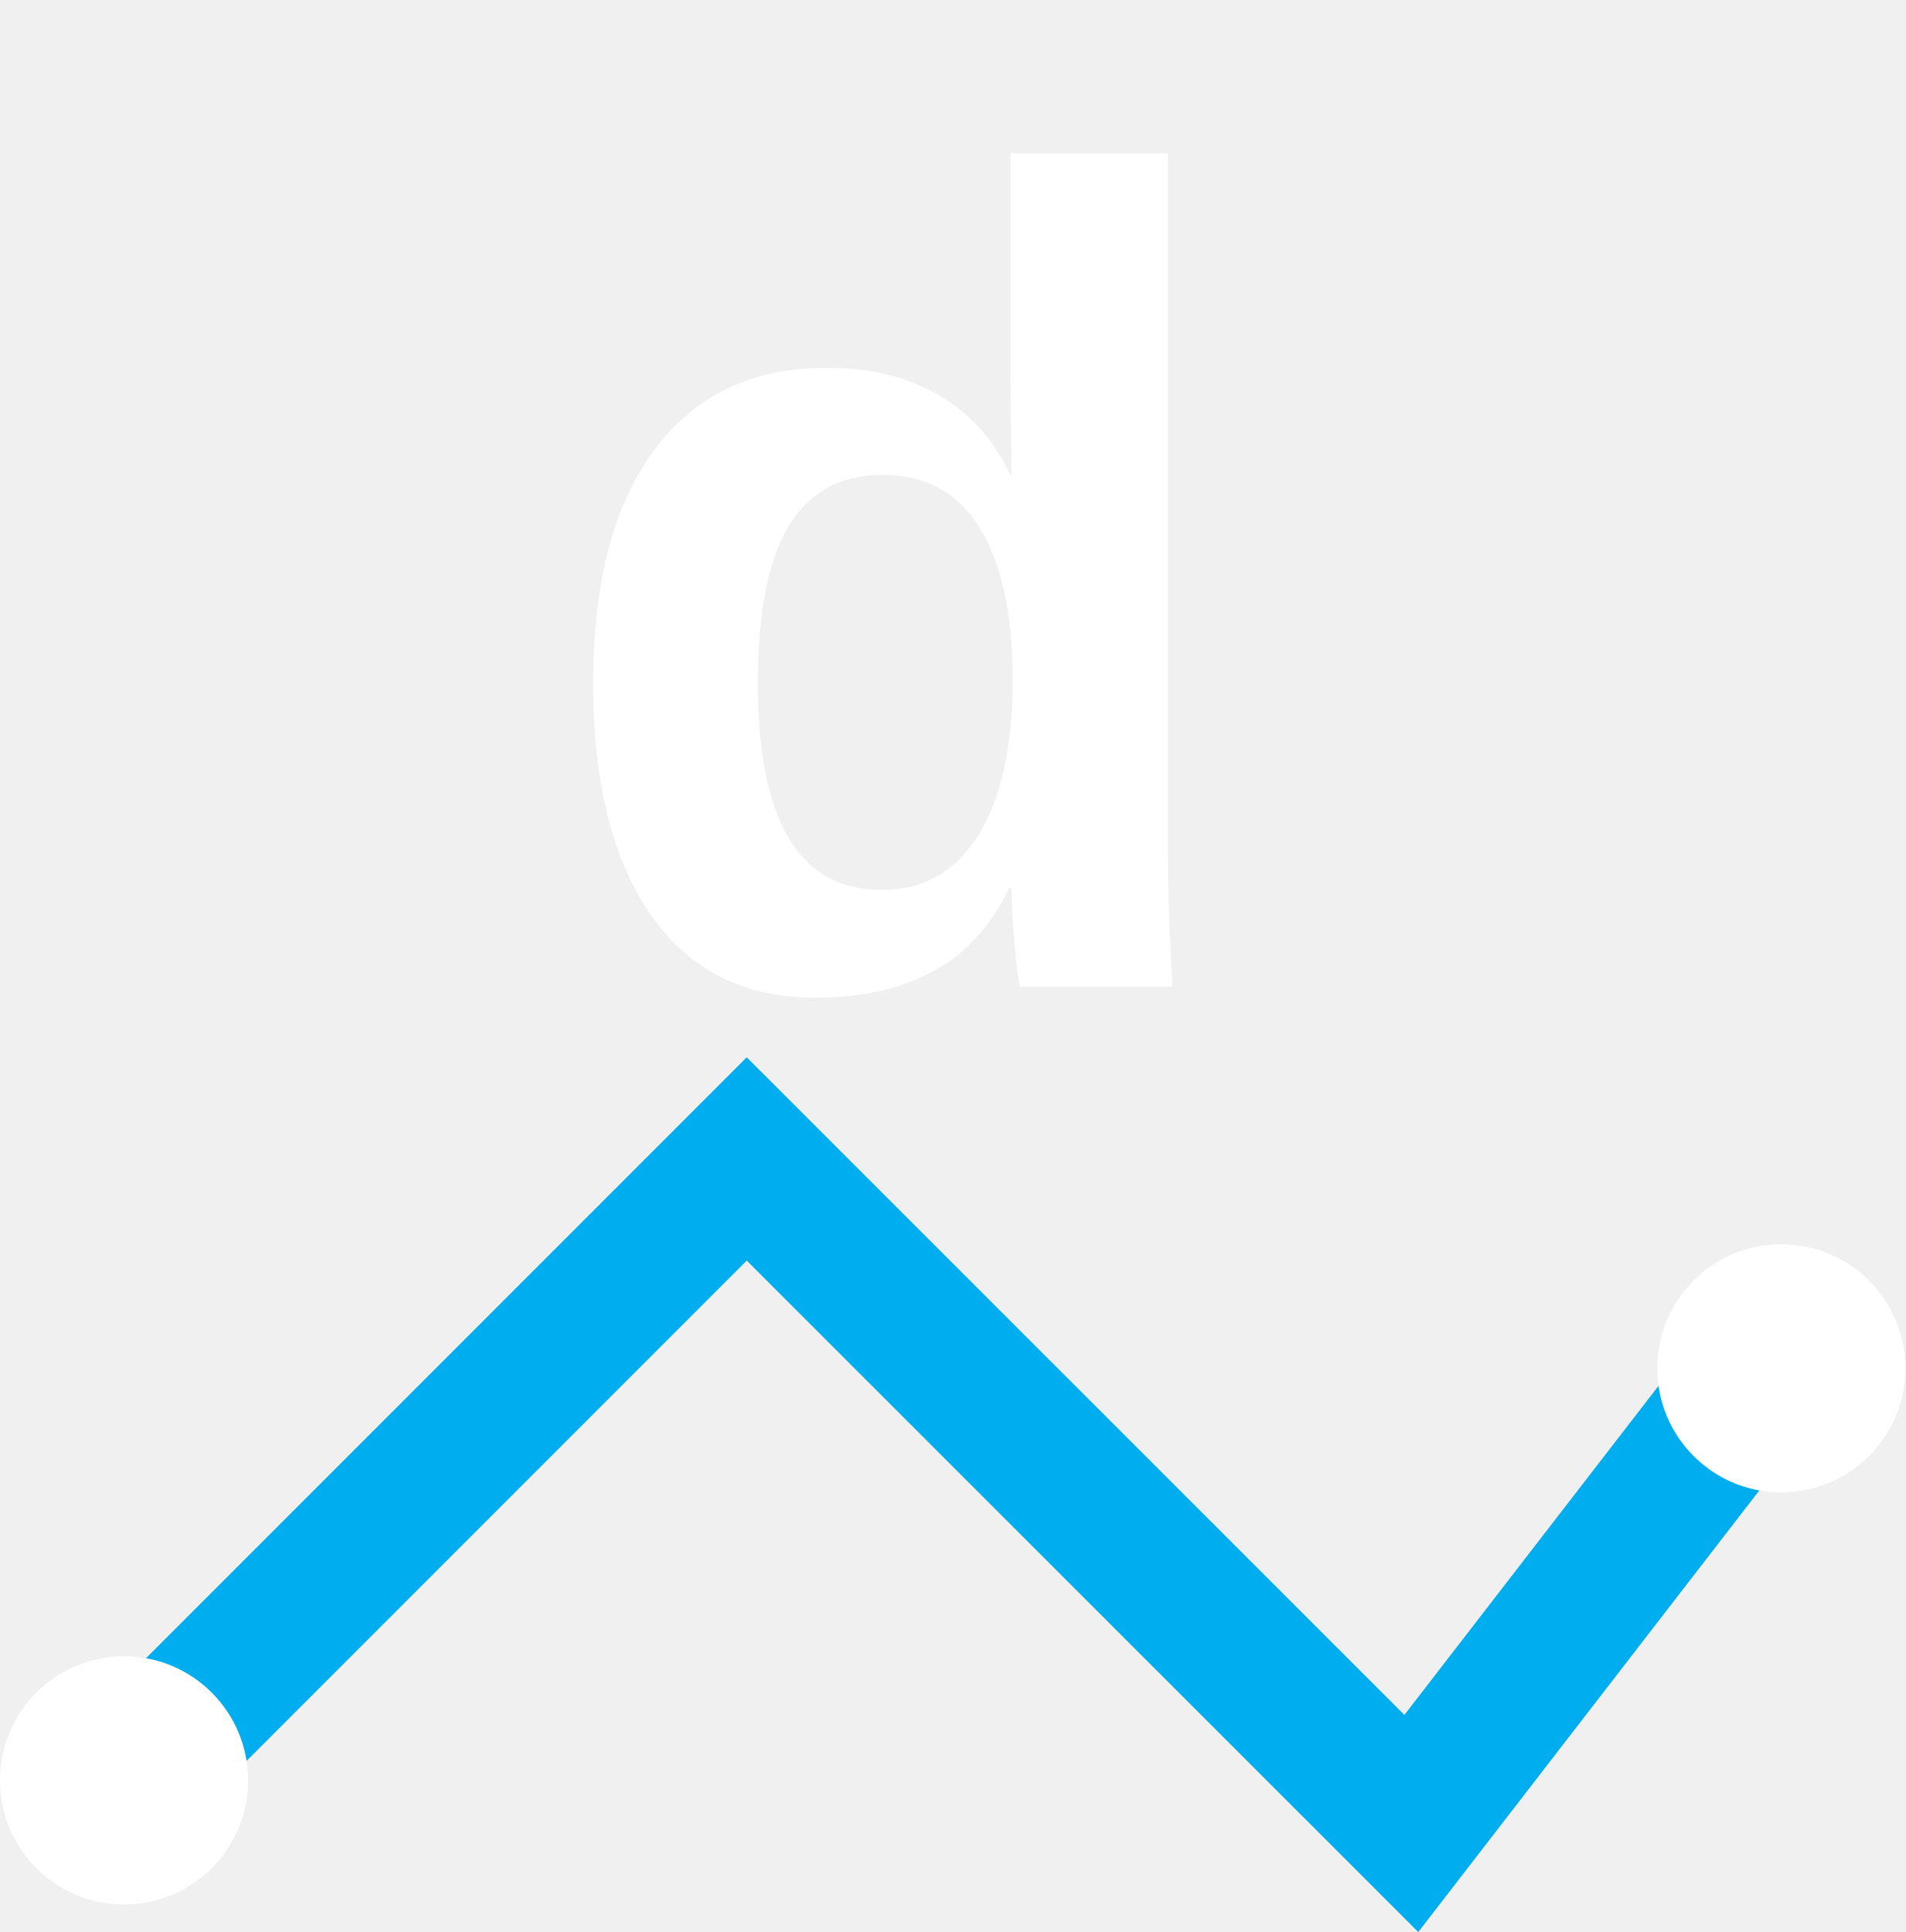
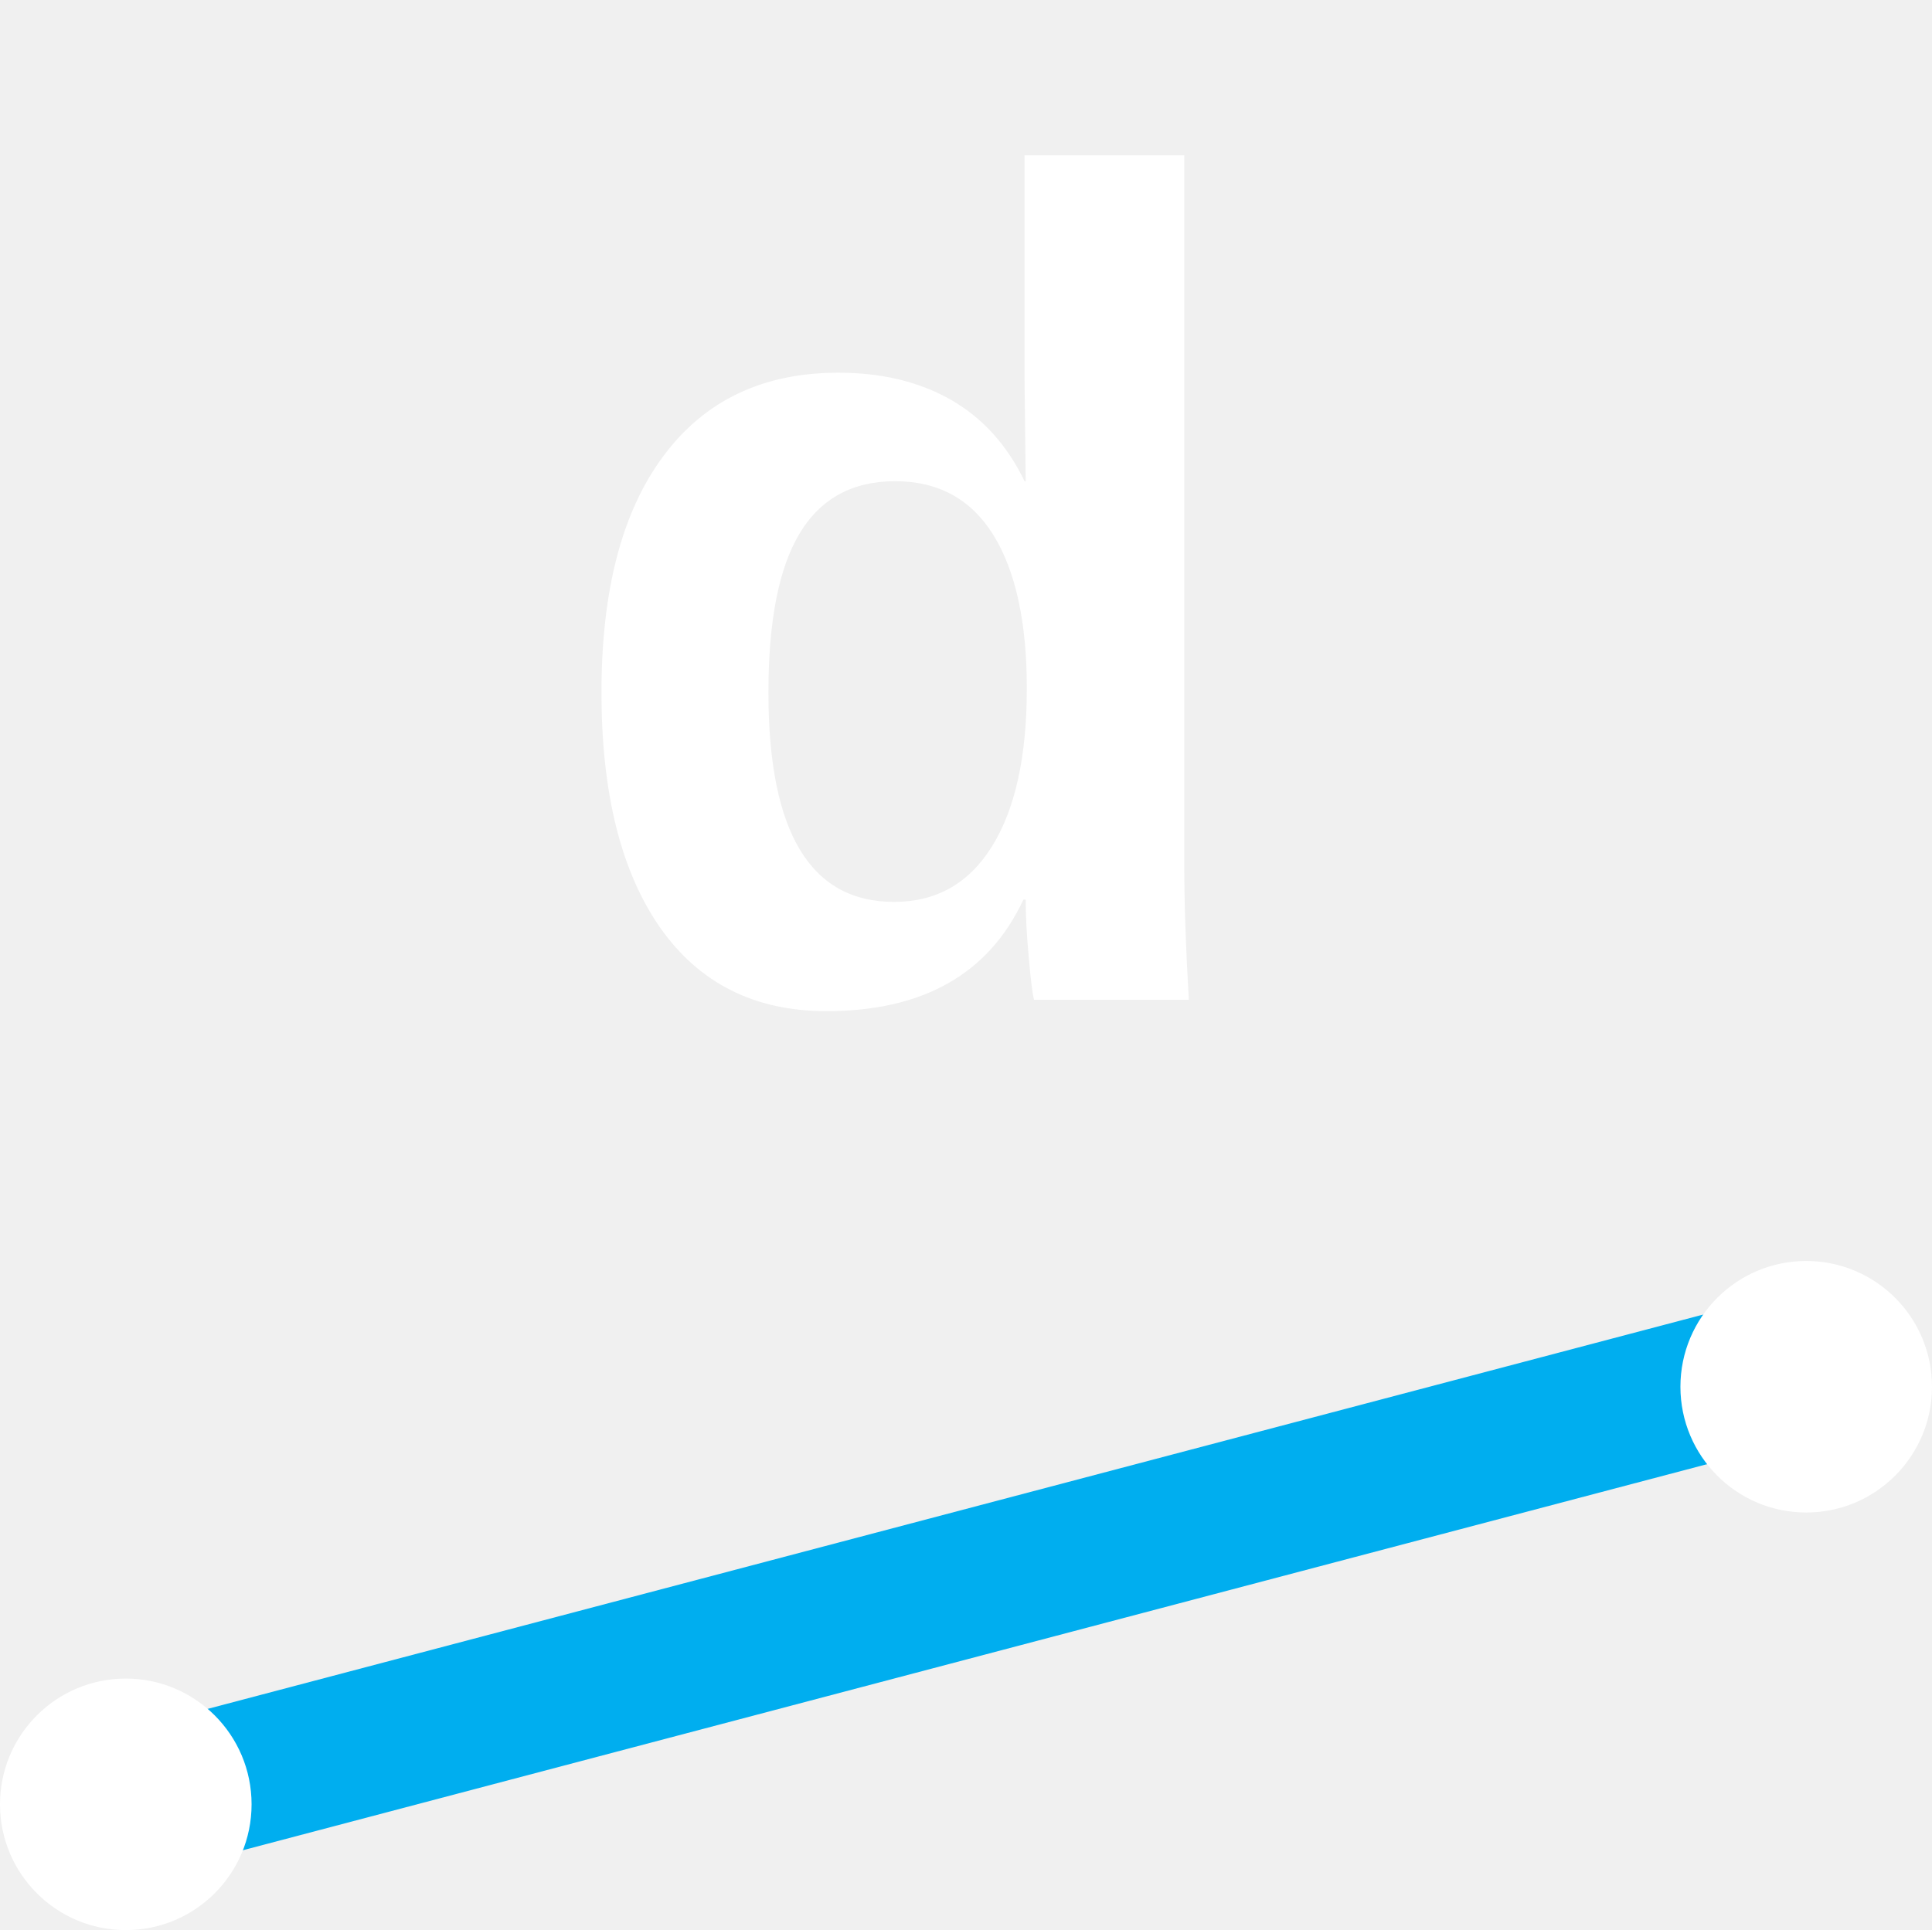
- <svg xmlns="http://www.w3.org/2000/svg" viewBox="0 0 79.56 80.65">
+ <svg xmlns="http://www.w3.org/2000/svg" viewBox="0 0 79.56 79.49">
  <defs>
    <style>.cls-1{fill:none;stroke:#00aeef;stroke-miterlimit:10;stroke-width:6px;}.cls-2{font-size:48px;font-family:Arial-BoldMT, Arial;font-weight:700;}.cls-2,.cls-3{fill:#fff;}</style>
  </defs>
  <g id="Layer_2" data-name="Layer 2">
    <g id="Layer_1-2" data-name="Layer 1">
      <g id="distance">
-         <path class="cls-1" d="M5.18,74.38l26-26L58.93,76.12l15.45-20" />
+         <path class="cls-1" d="M5.18,74.38l69.2-18.25" />
        <text class="cls-2" transform="translate(22.8 41.18)">d</text>
        <circle class="cls-3" cx="5.18" cy="74.32" r="5.18" />
        <circle class="cls-3" cx="74.38" cy="57.12" r="5.18" />
      </g>
    </g>
  </g>
</svg>
